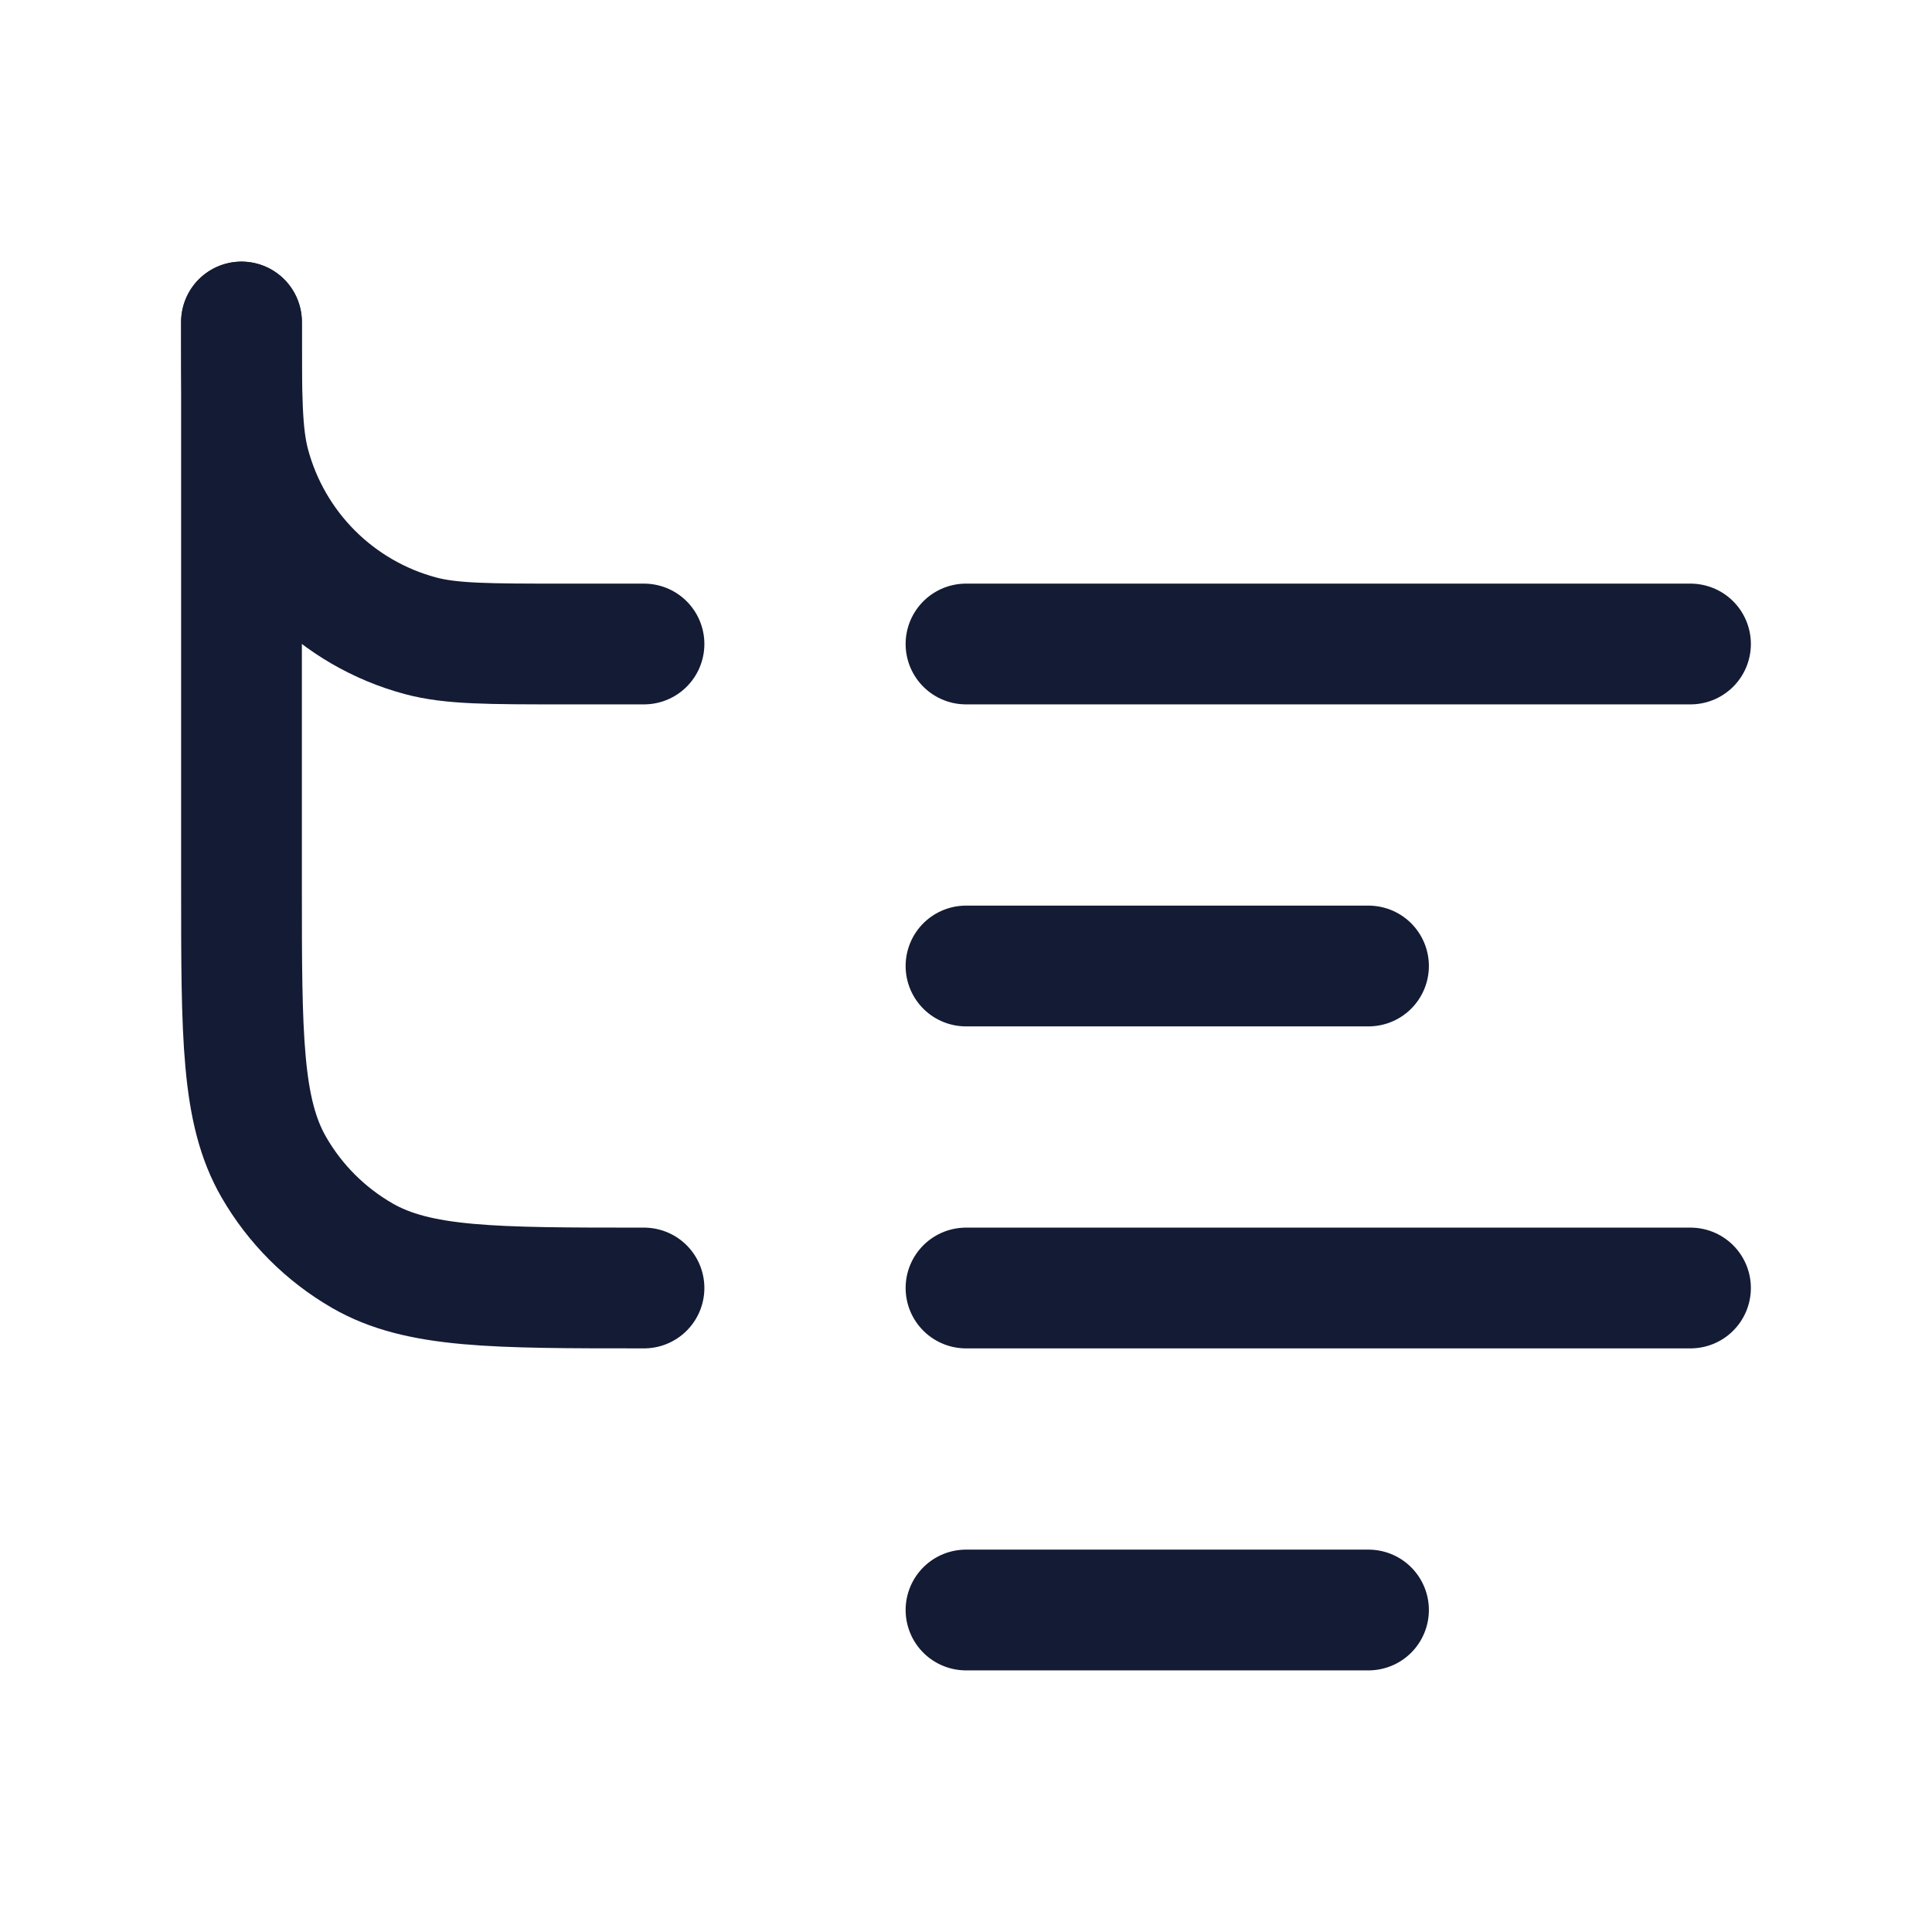
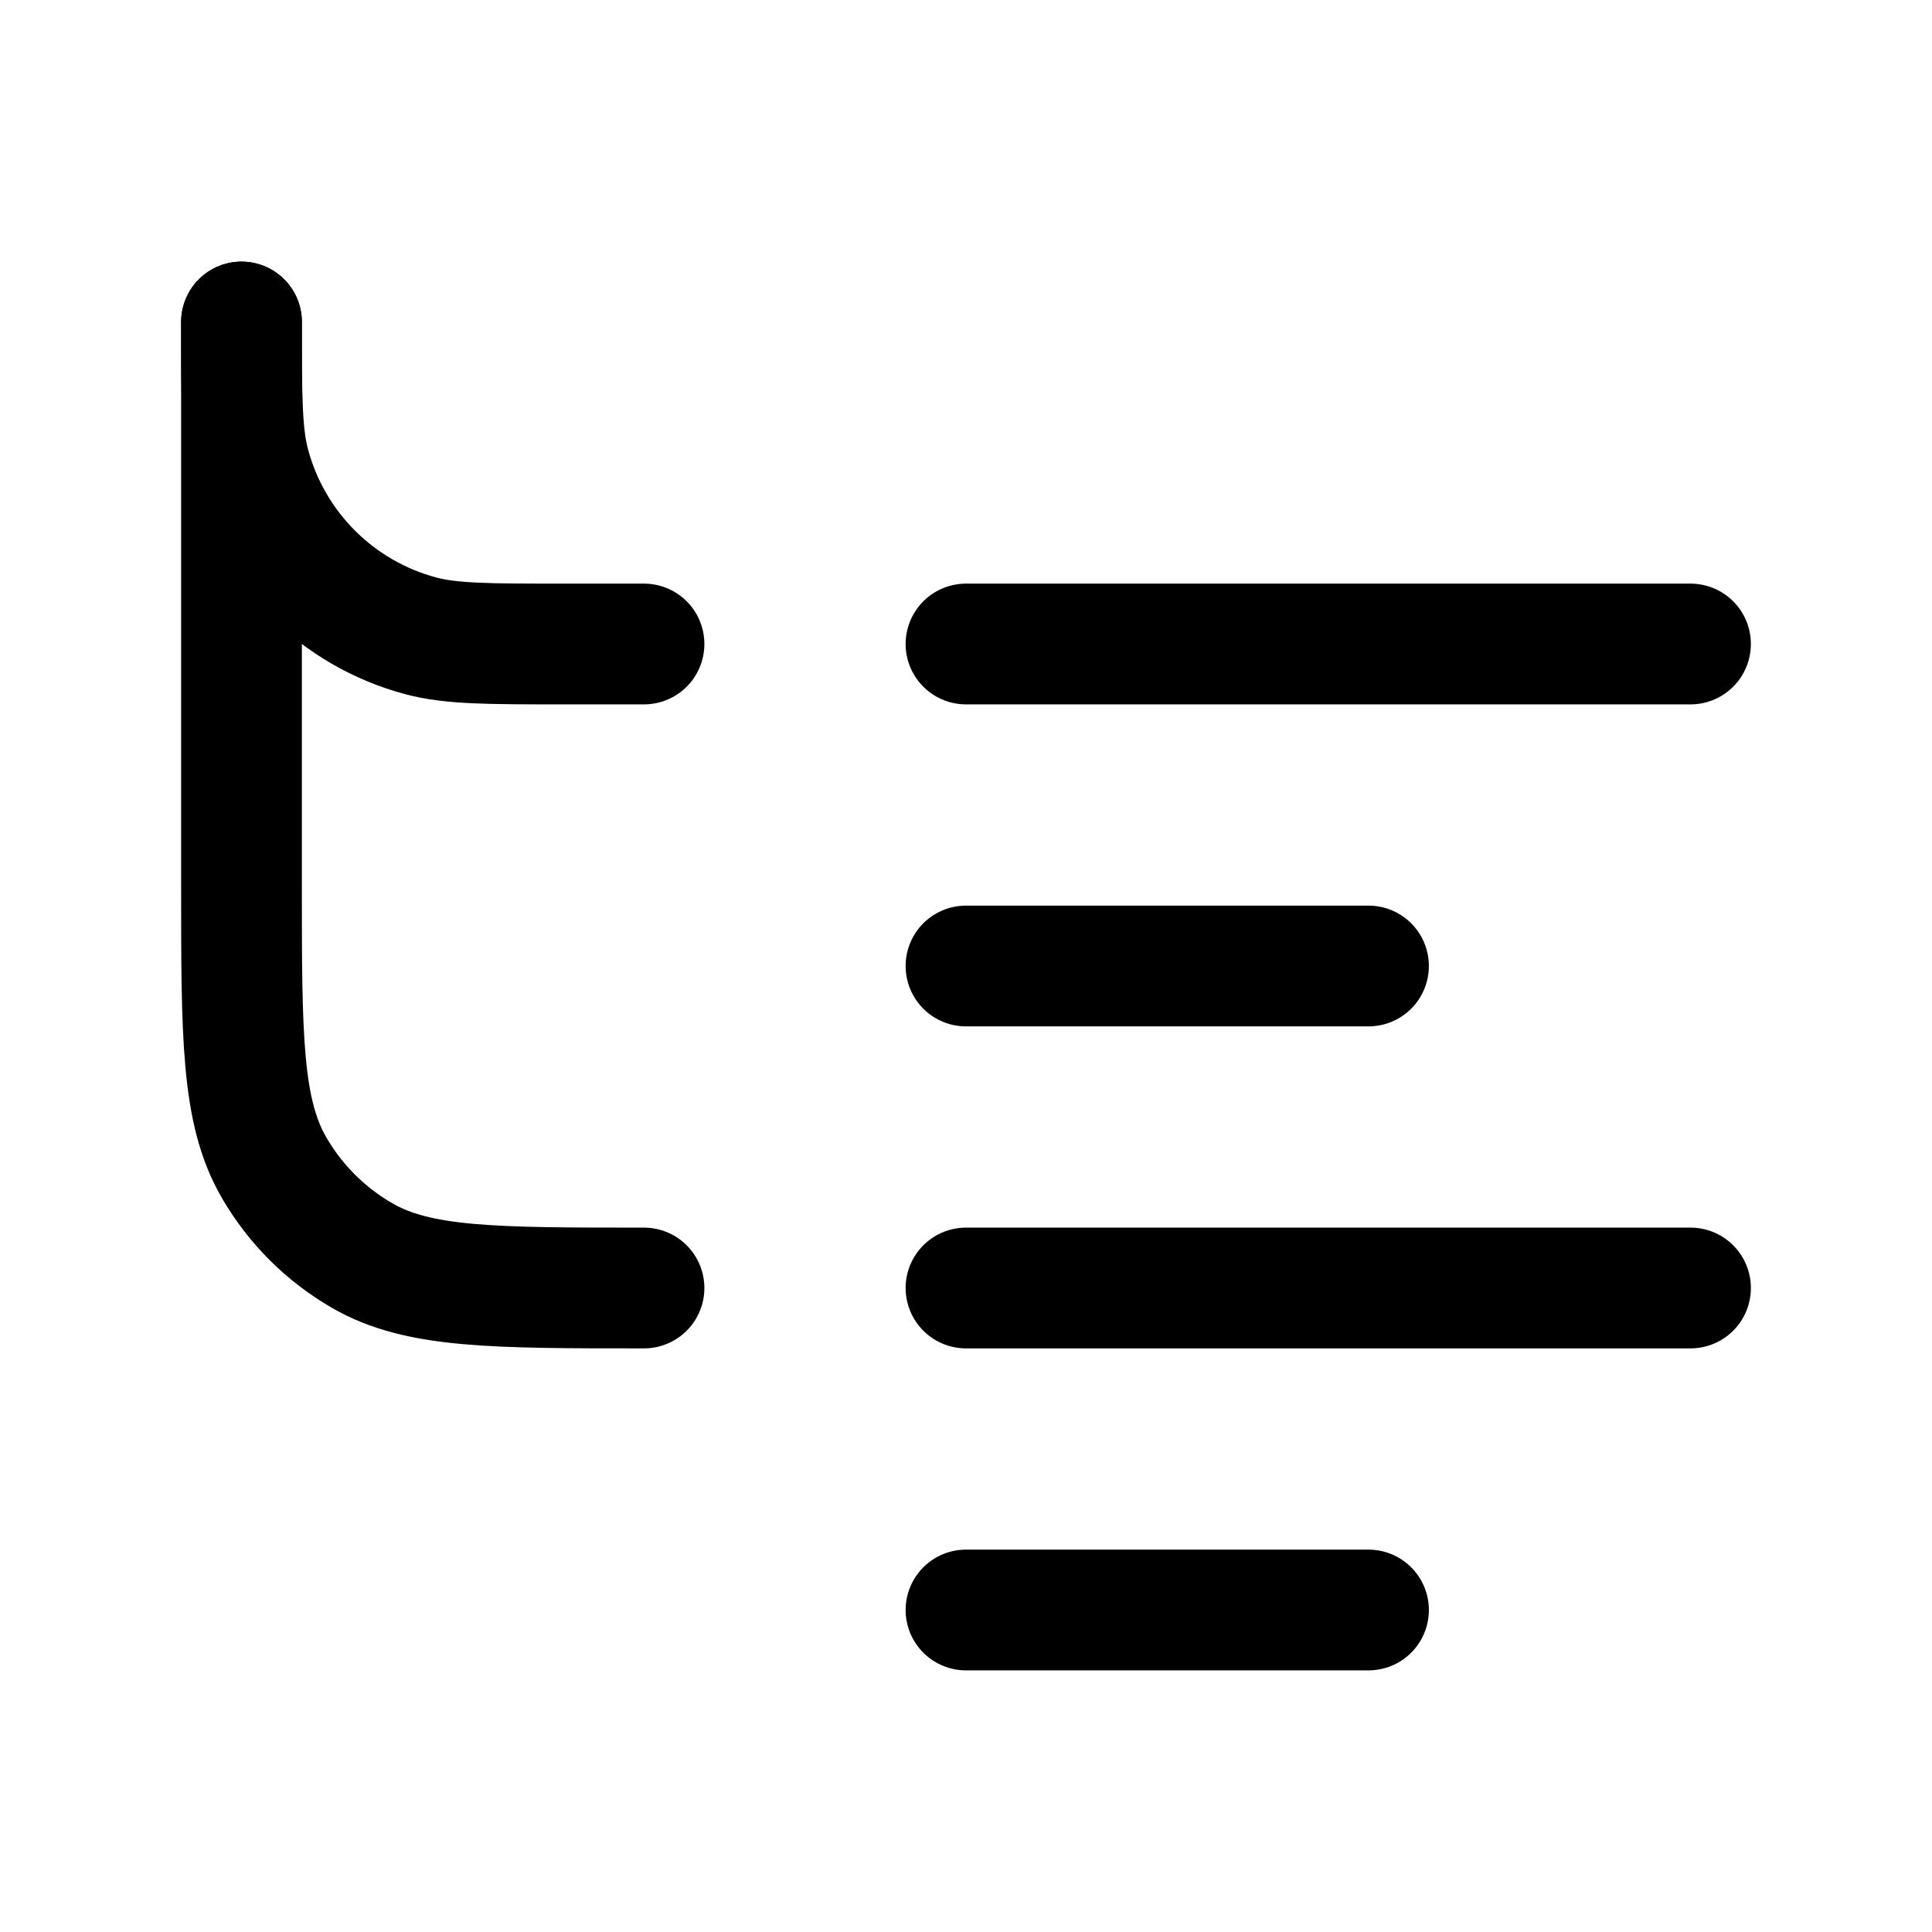
<svg xmlns="http://www.w3.org/2000/svg" width="24" height="24" viewBox="0 0 24 24" fill="none">
-   <path d="M12 8H21" stroke="#141B34" stroke-width="1.5" stroke-linecap="round" stroke-linejoin="round" />
-   <path d="M12 12H17" stroke="#141B34" stroke-width="1.5" stroke-linecap="round" stroke-linejoin="round" />
-   <path d="M12 20H17" stroke="#141B34" stroke-width="1.5" stroke-linecap="round" stroke-linejoin="round" />
-   <path d="M12 16H21" stroke="#141B34" stroke-width="1.5" stroke-linecap="round" stroke-linejoin="round" />
-   <path d="M3 4V11C3 12.869 3 13.804 3.402 14.5C3.665 14.956 4.044 15.335 4.5 15.598C5.196 16 6.131 16 8 16" stroke="#141B34" stroke-width="1.5" stroke-linecap="round" stroke-linejoin="round" />
-   <path d="M8 8H7C6.07 8 5.605 8 5.224 7.898C4.188 7.62 3.38 6.812 3.102 5.776C3 5.395 3 4.93 3 4" stroke="#141B34" stroke-width="1.5" stroke-linecap="round" stroke-linejoin="round" />
+   <path d="M12 8H21" stroke="currentColor" stroke-width="1.5" stroke-linecap="round" stroke-linejoin="round" />
+   <path d="M12 12H17" stroke="currentColor" stroke-width="1.5" stroke-linecap="round" stroke-linejoin="round" />
+   <path d="M12 20H17" stroke="currentColor" stroke-width="1.5" stroke-linecap="round" stroke-linejoin="round" />
+   <path d="M12 16H21" stroke="currentColor" stroke-width="1.5" stroke-linecap="round" stroke-linejoin="round" />
+   <path d="M3 4V11C3 12.869 3 13.804 3.402 14.5C3.665 14.956 4.044 15.335 4.5 15.598C5.196 16 6.131 16 8 16" stroke="currentColor" stroke-width="1.5" stroke-linecap="round" stroke-linejoin="round" />
+   <path d="M8 8H7C6.07 8 5.605 8 5.224 7.898C4.188 7.62 3.38 6.812 3.102 5.776C3 5.395 3 4.93 3 4" stroke="currentColor" stroke-width="1.5" stroke-linecap="round" stroke-linejoin="round" />
</svg>
